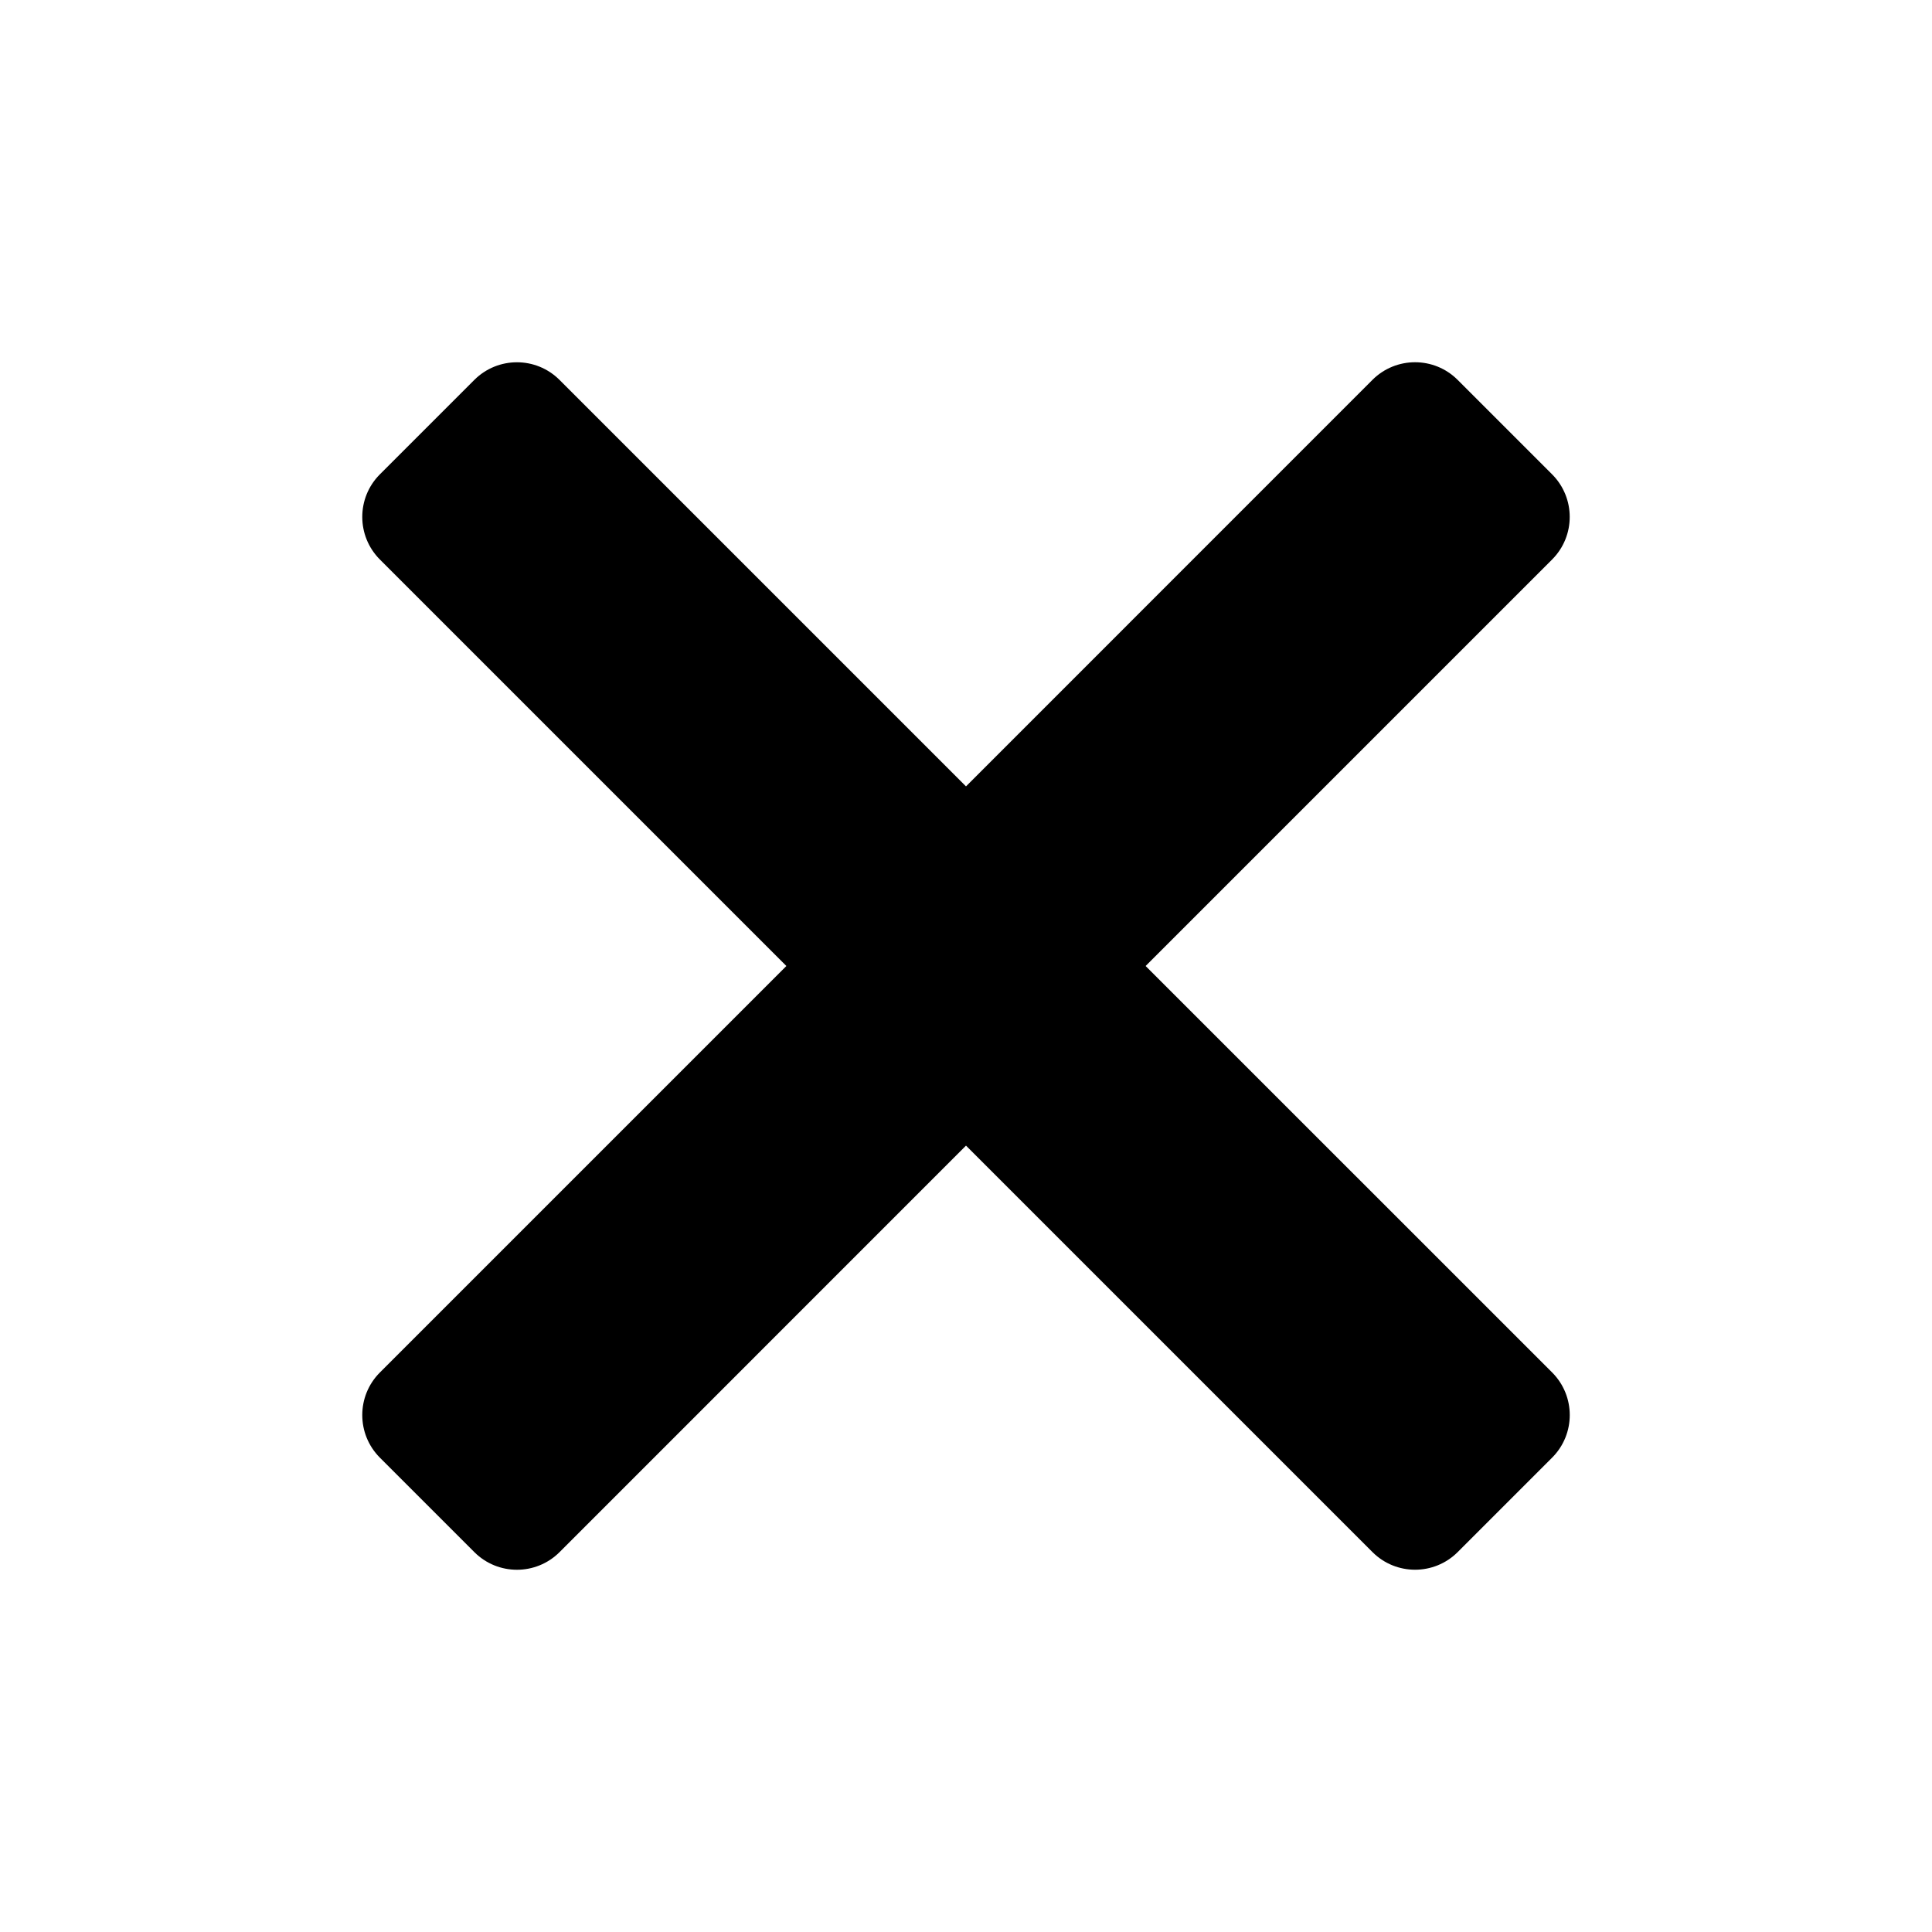
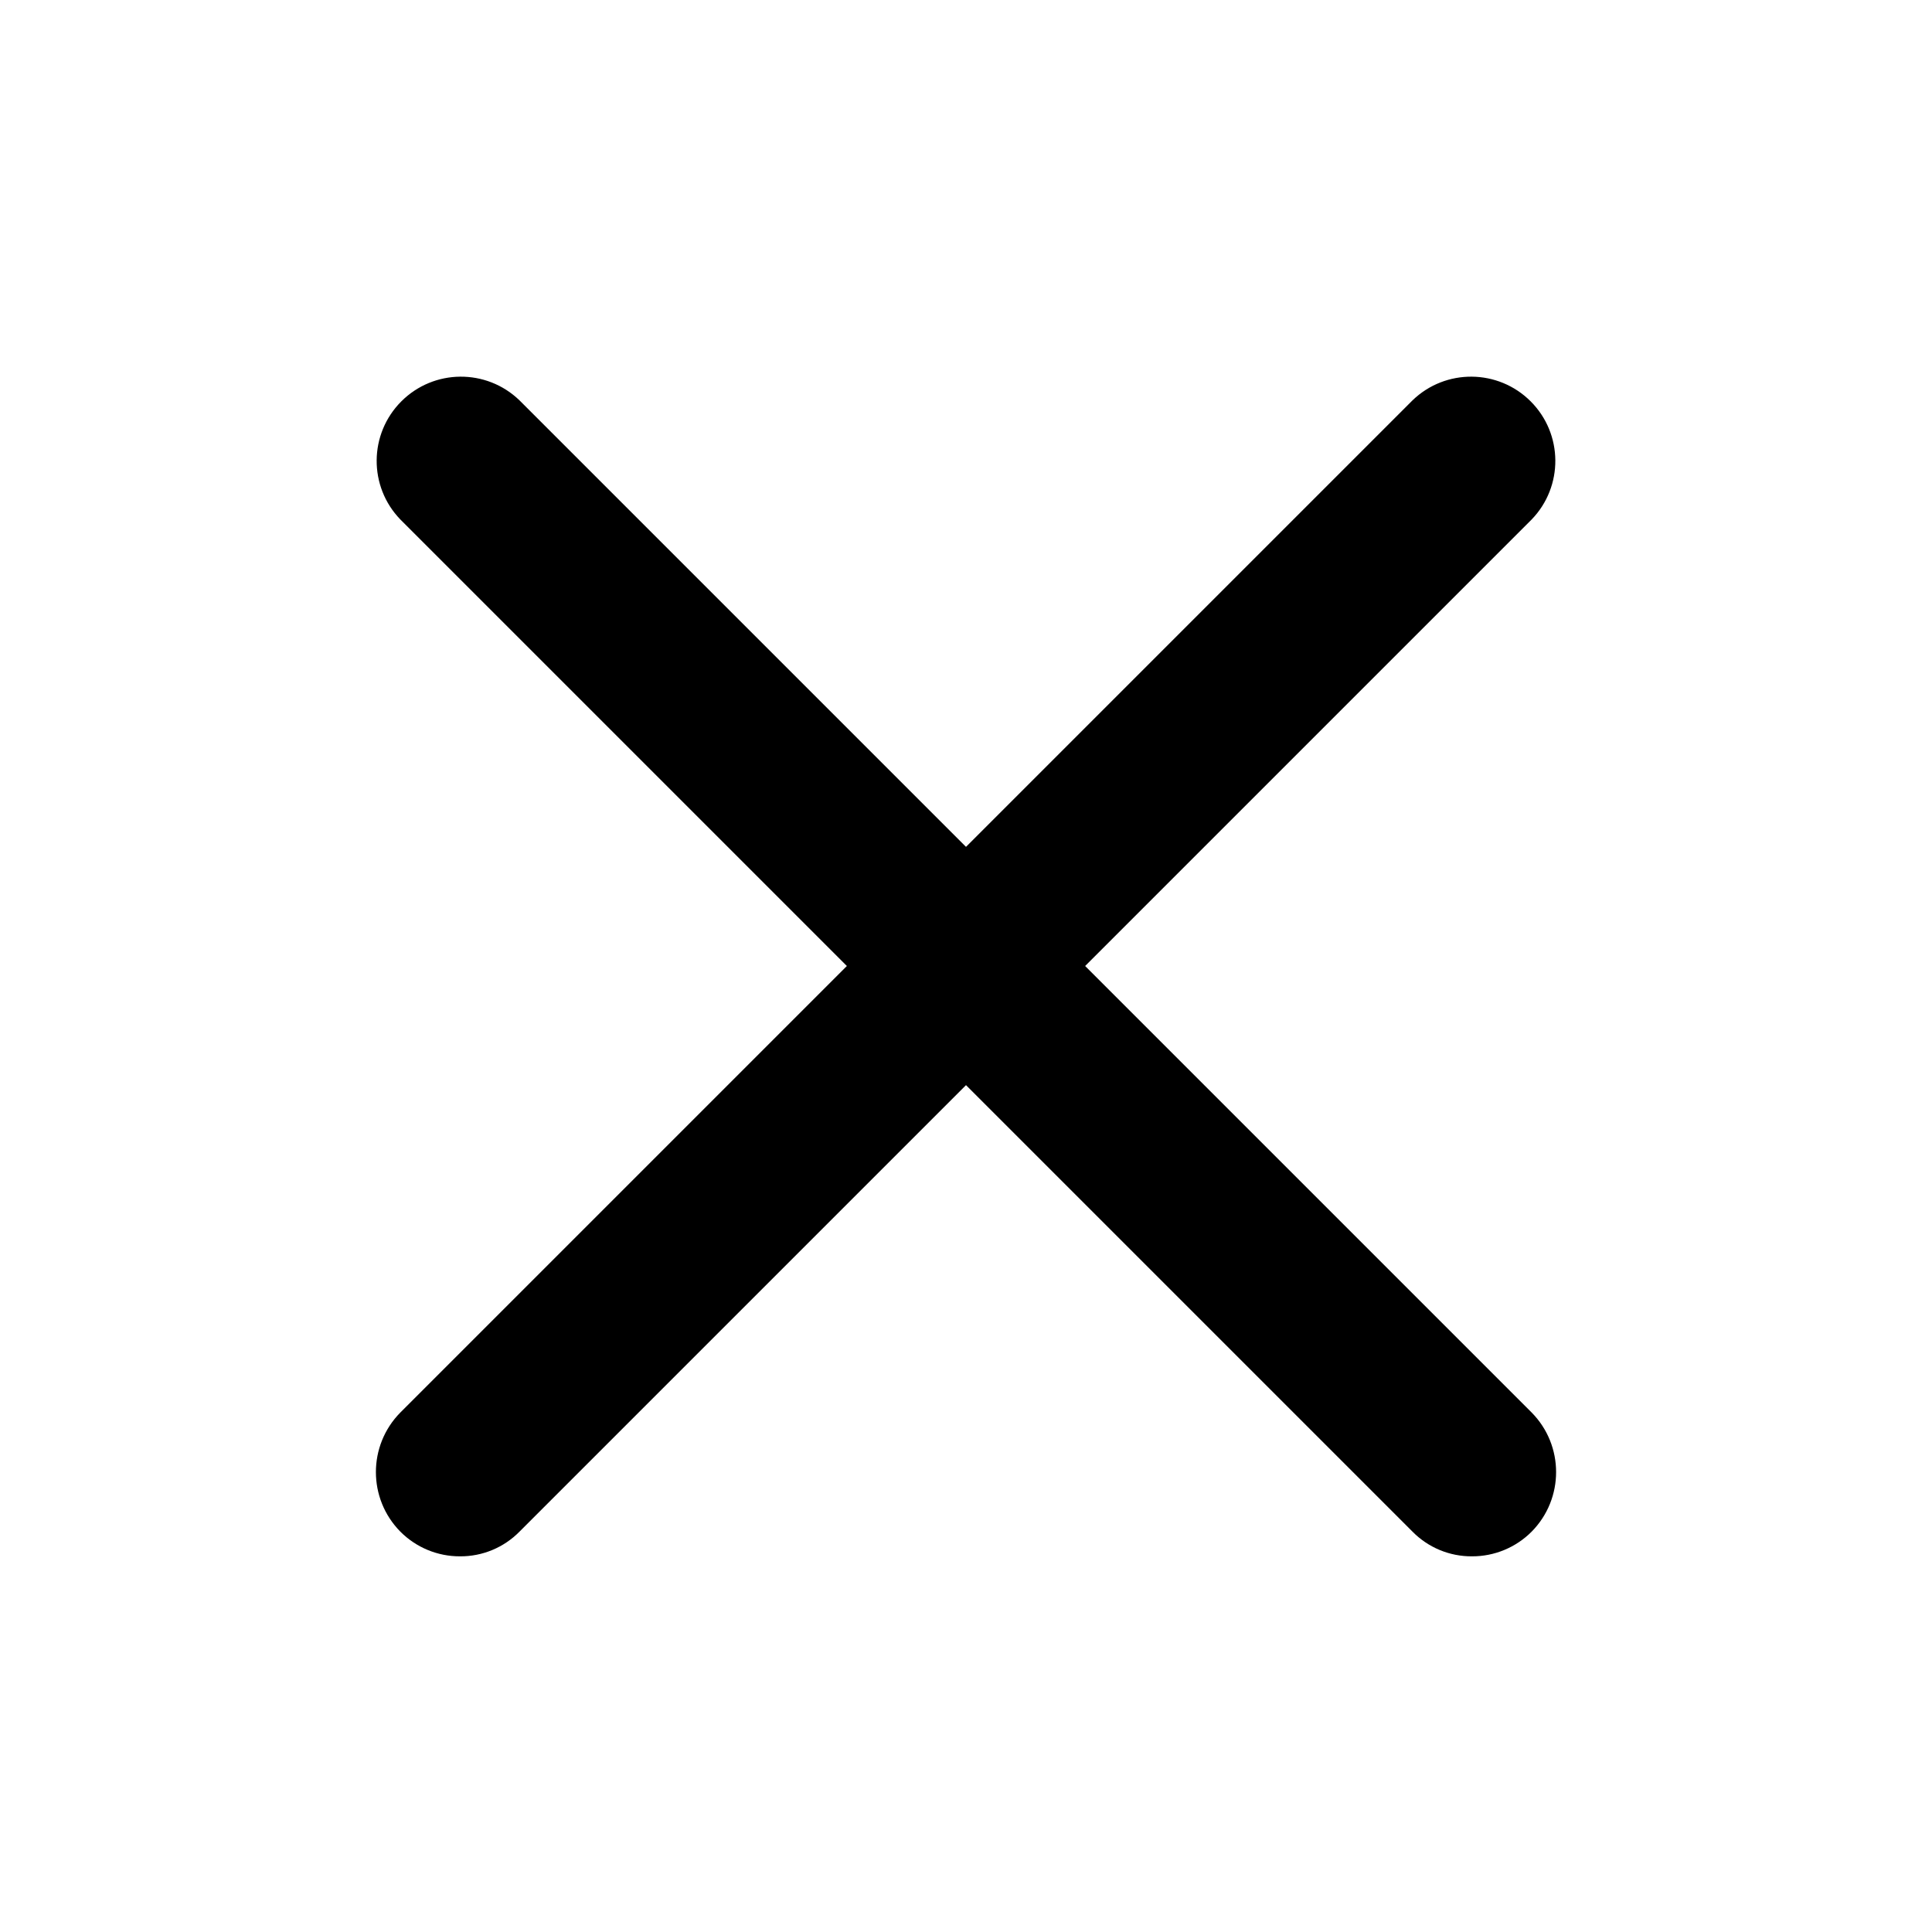
<svg xmlns="http://www.w3.org/2000/svg" class="icon" width="200px" height="200.00px" viewBox="0 0 1024 1024" version="1.1">
-   <path d="M607.197 512l215.44-215.44c12.46-12.46 12.46-32.68 0-45.16l-50.06-50.06c-12.46-12.46-32.68-12.46-45.16 0L511.998 416.8 296.558 201.36c-12.46-12.46-32.68-12.46-45.16 0L201.357 251.4c-12.46 12.46-12.46 32.68 0 45.16L416.798 512 201.357 727.44c-12.46 12.46-12.46 32.68 0 45.16l50.06 50.06c12.46 12.46 32.68 12.46 45.16 0L511.998 607.2l215.44 215.44c12.46 12.46 32.68 12.46 45.16 0l50.06-50.06c12.46-12.46 12.46-32.68 0-45.16L607.197 512z" />
+   <path d="M575.147 512l236.658-236.658a44.658 44.658 0 0 0-63.147-63.147L512 448.853 275.342 212.196a44.658 44.658 0 0 0-63.147 63.147L448.853 512l-236.658 236.658a44.942 44.942 0 0 0 0 63.147 44.373 44.373 0 0 0 31.573 13.084 43.804 43.804 0 0 0 31.573-13.084L512 575.147l236.658 236.658a43.804 43.804 0 0 0 31.573 13.084 44.373 44.373 0 0 0 31.573-13.084 44.942 44.942 0 0 0 0-63.147z" />
</svg>
